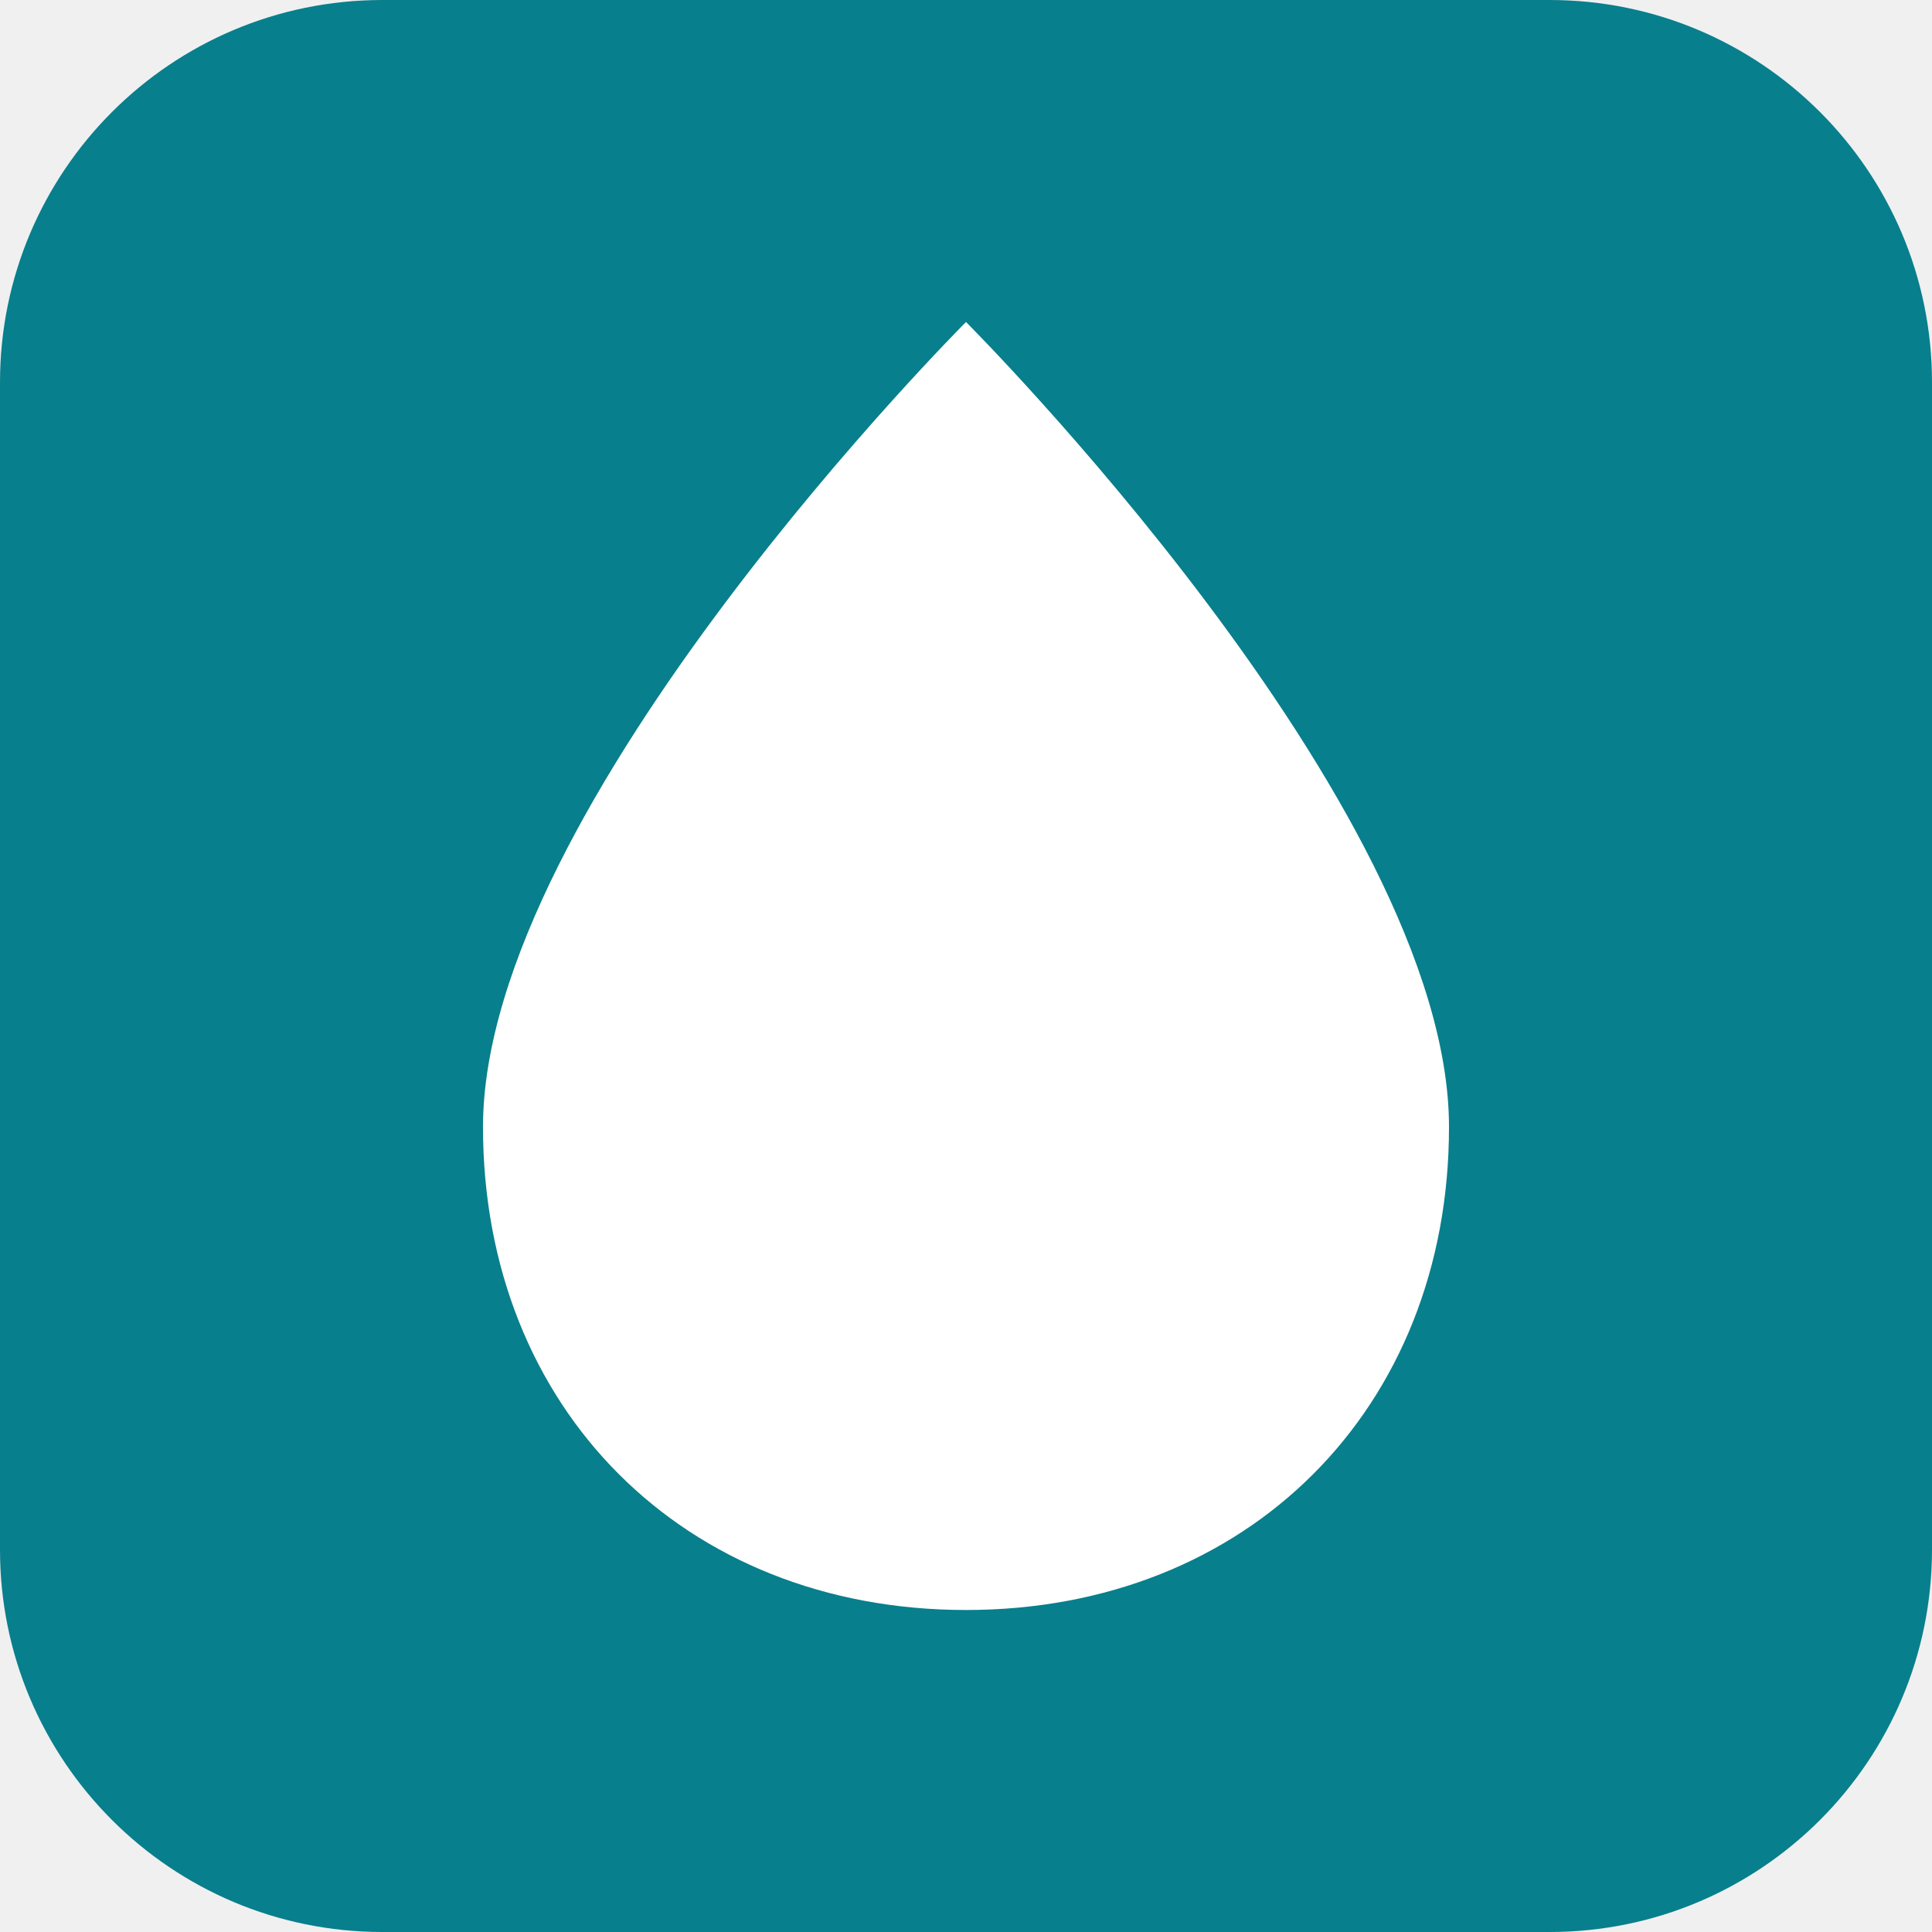
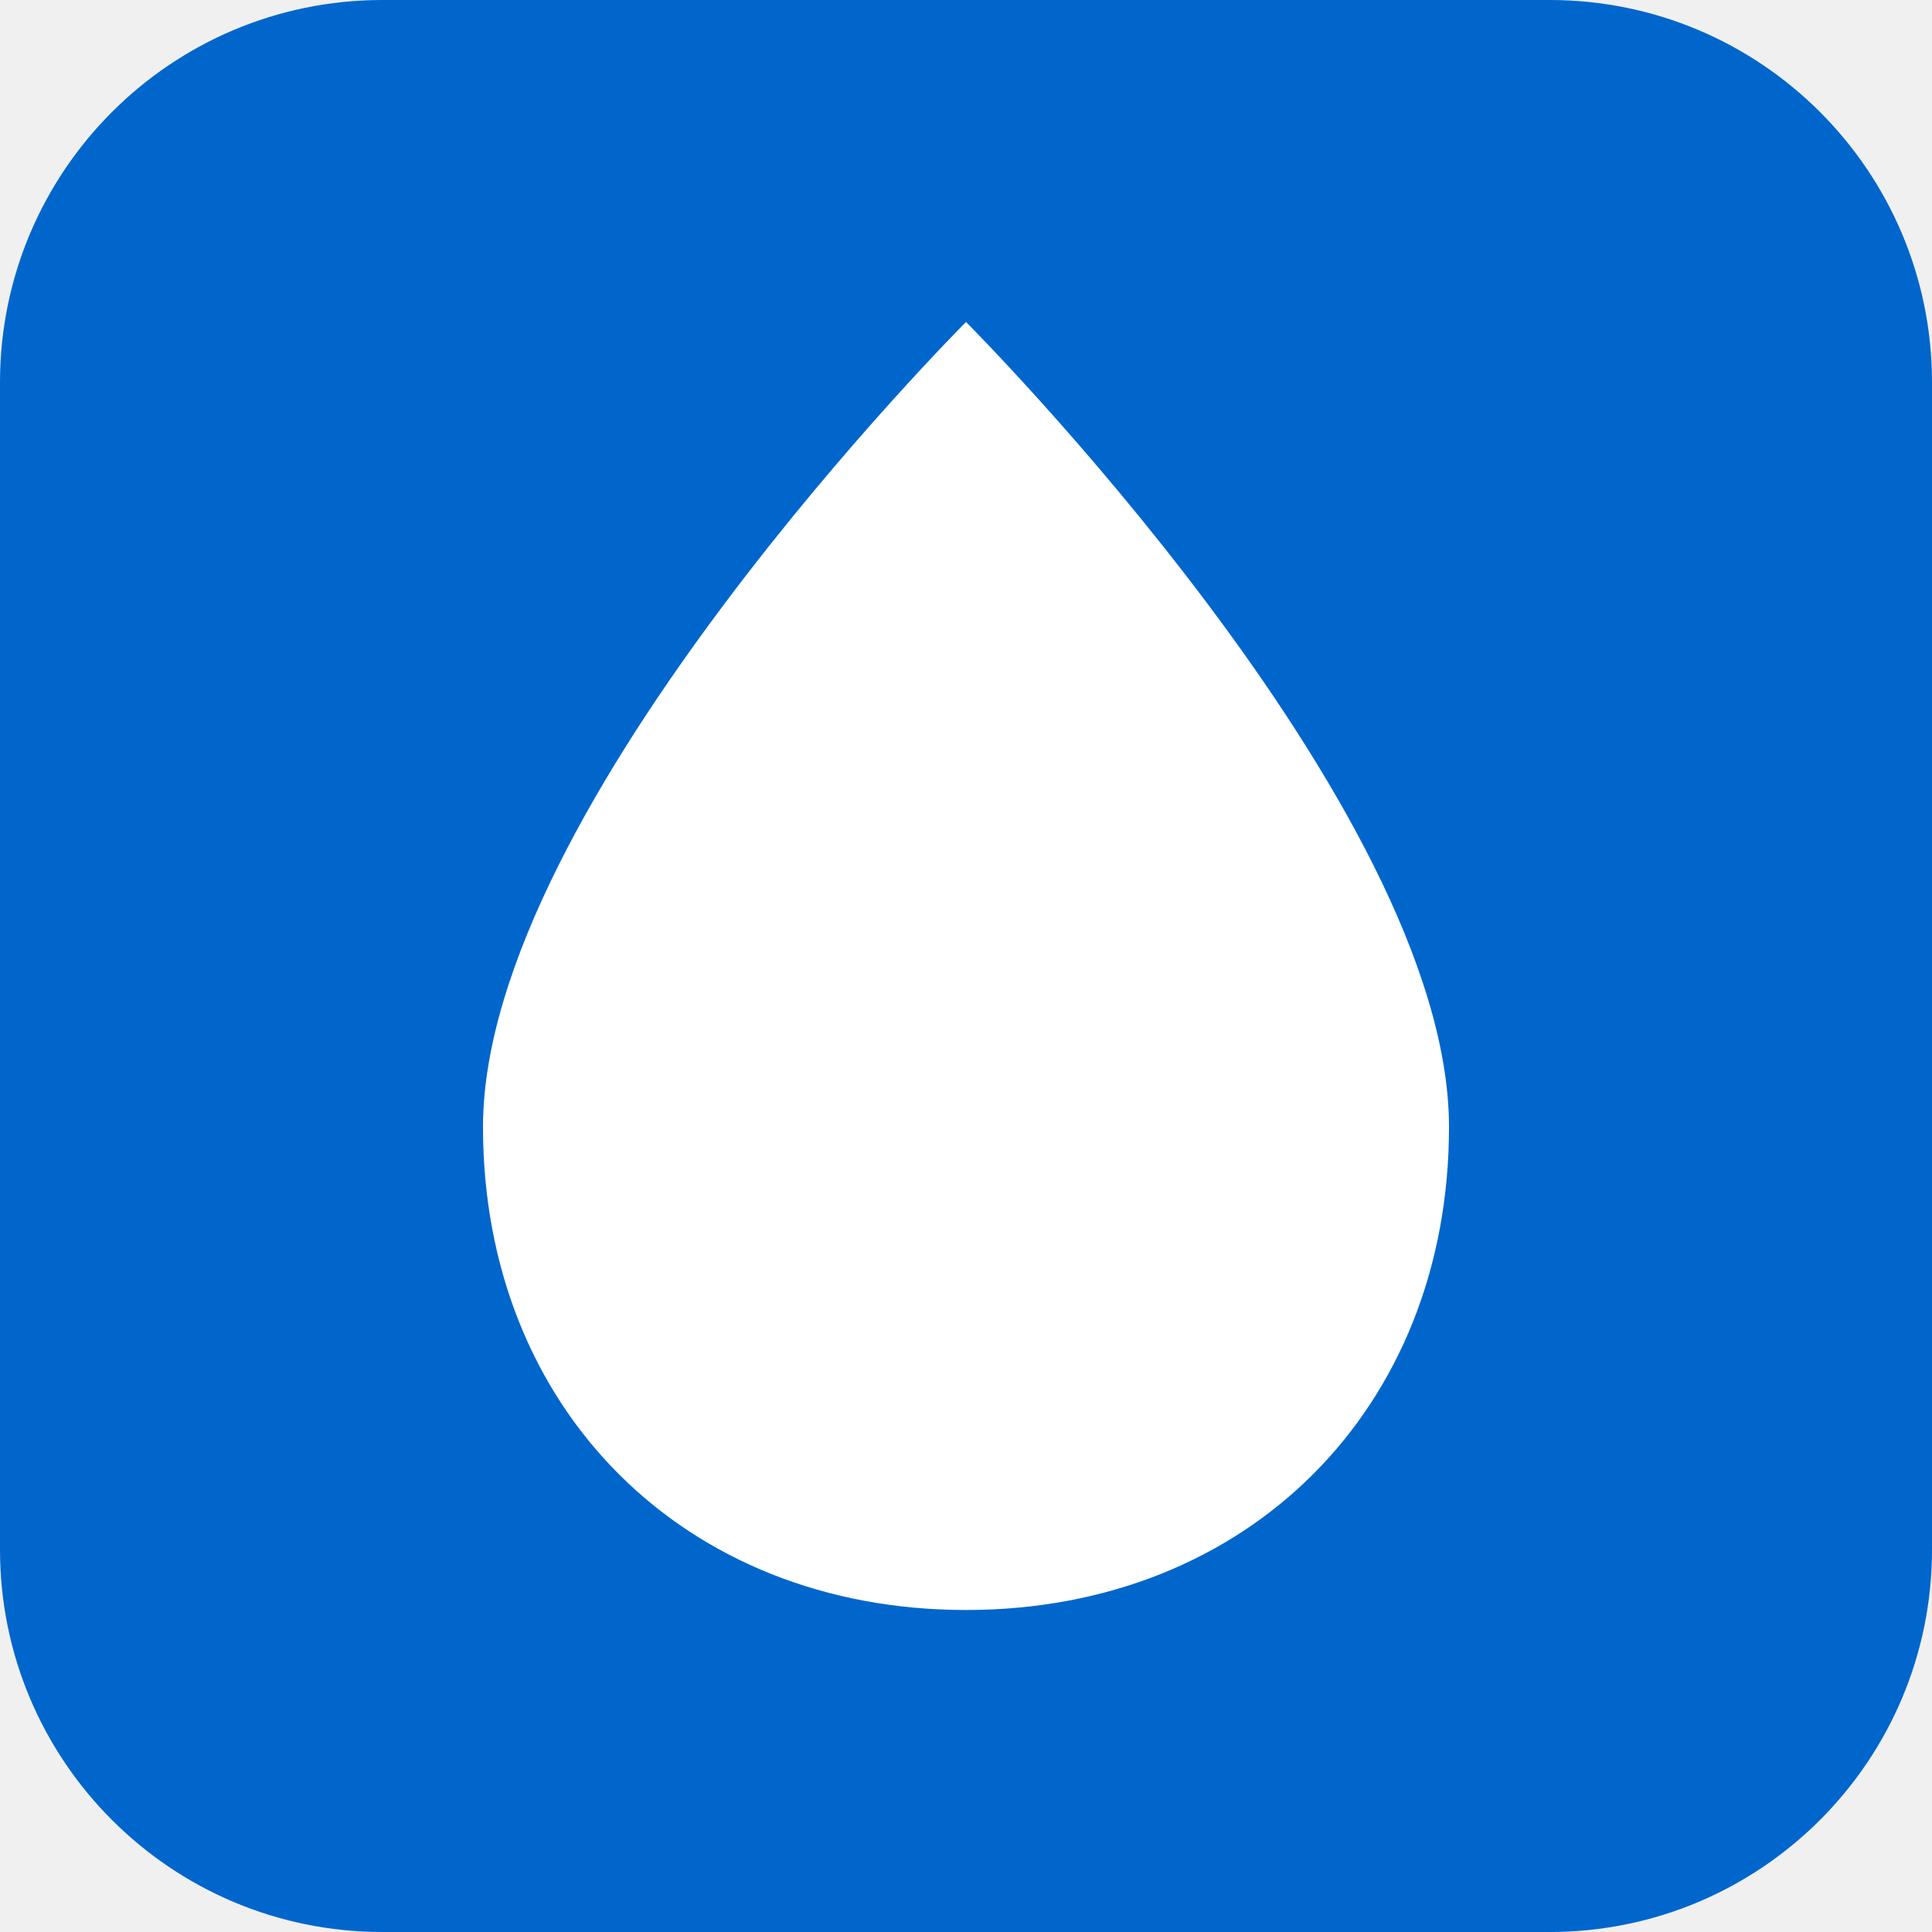
<svg xmlns="http://www.w3.org/2000/svg" viewBox="0 0 192 192" fill="none">
-   <rect width="192" height="192" rx="38" fill="#087f8c" />
+   <rect width="192" height="192" rx="38" fill="#0066cc" />
  <path d="M96 32 C96 32 48 80 48 112 C48 140 68 160 96 160 C124 160 144 140 144 112 C144 80 96 32 96 32Z" fill="white" />
  <ellipse cx="80" cy="106" rx="10" ry="16" fill="white" fill-opacity="0.4" transform="rotate(-20 80 106)" />
</svg>
